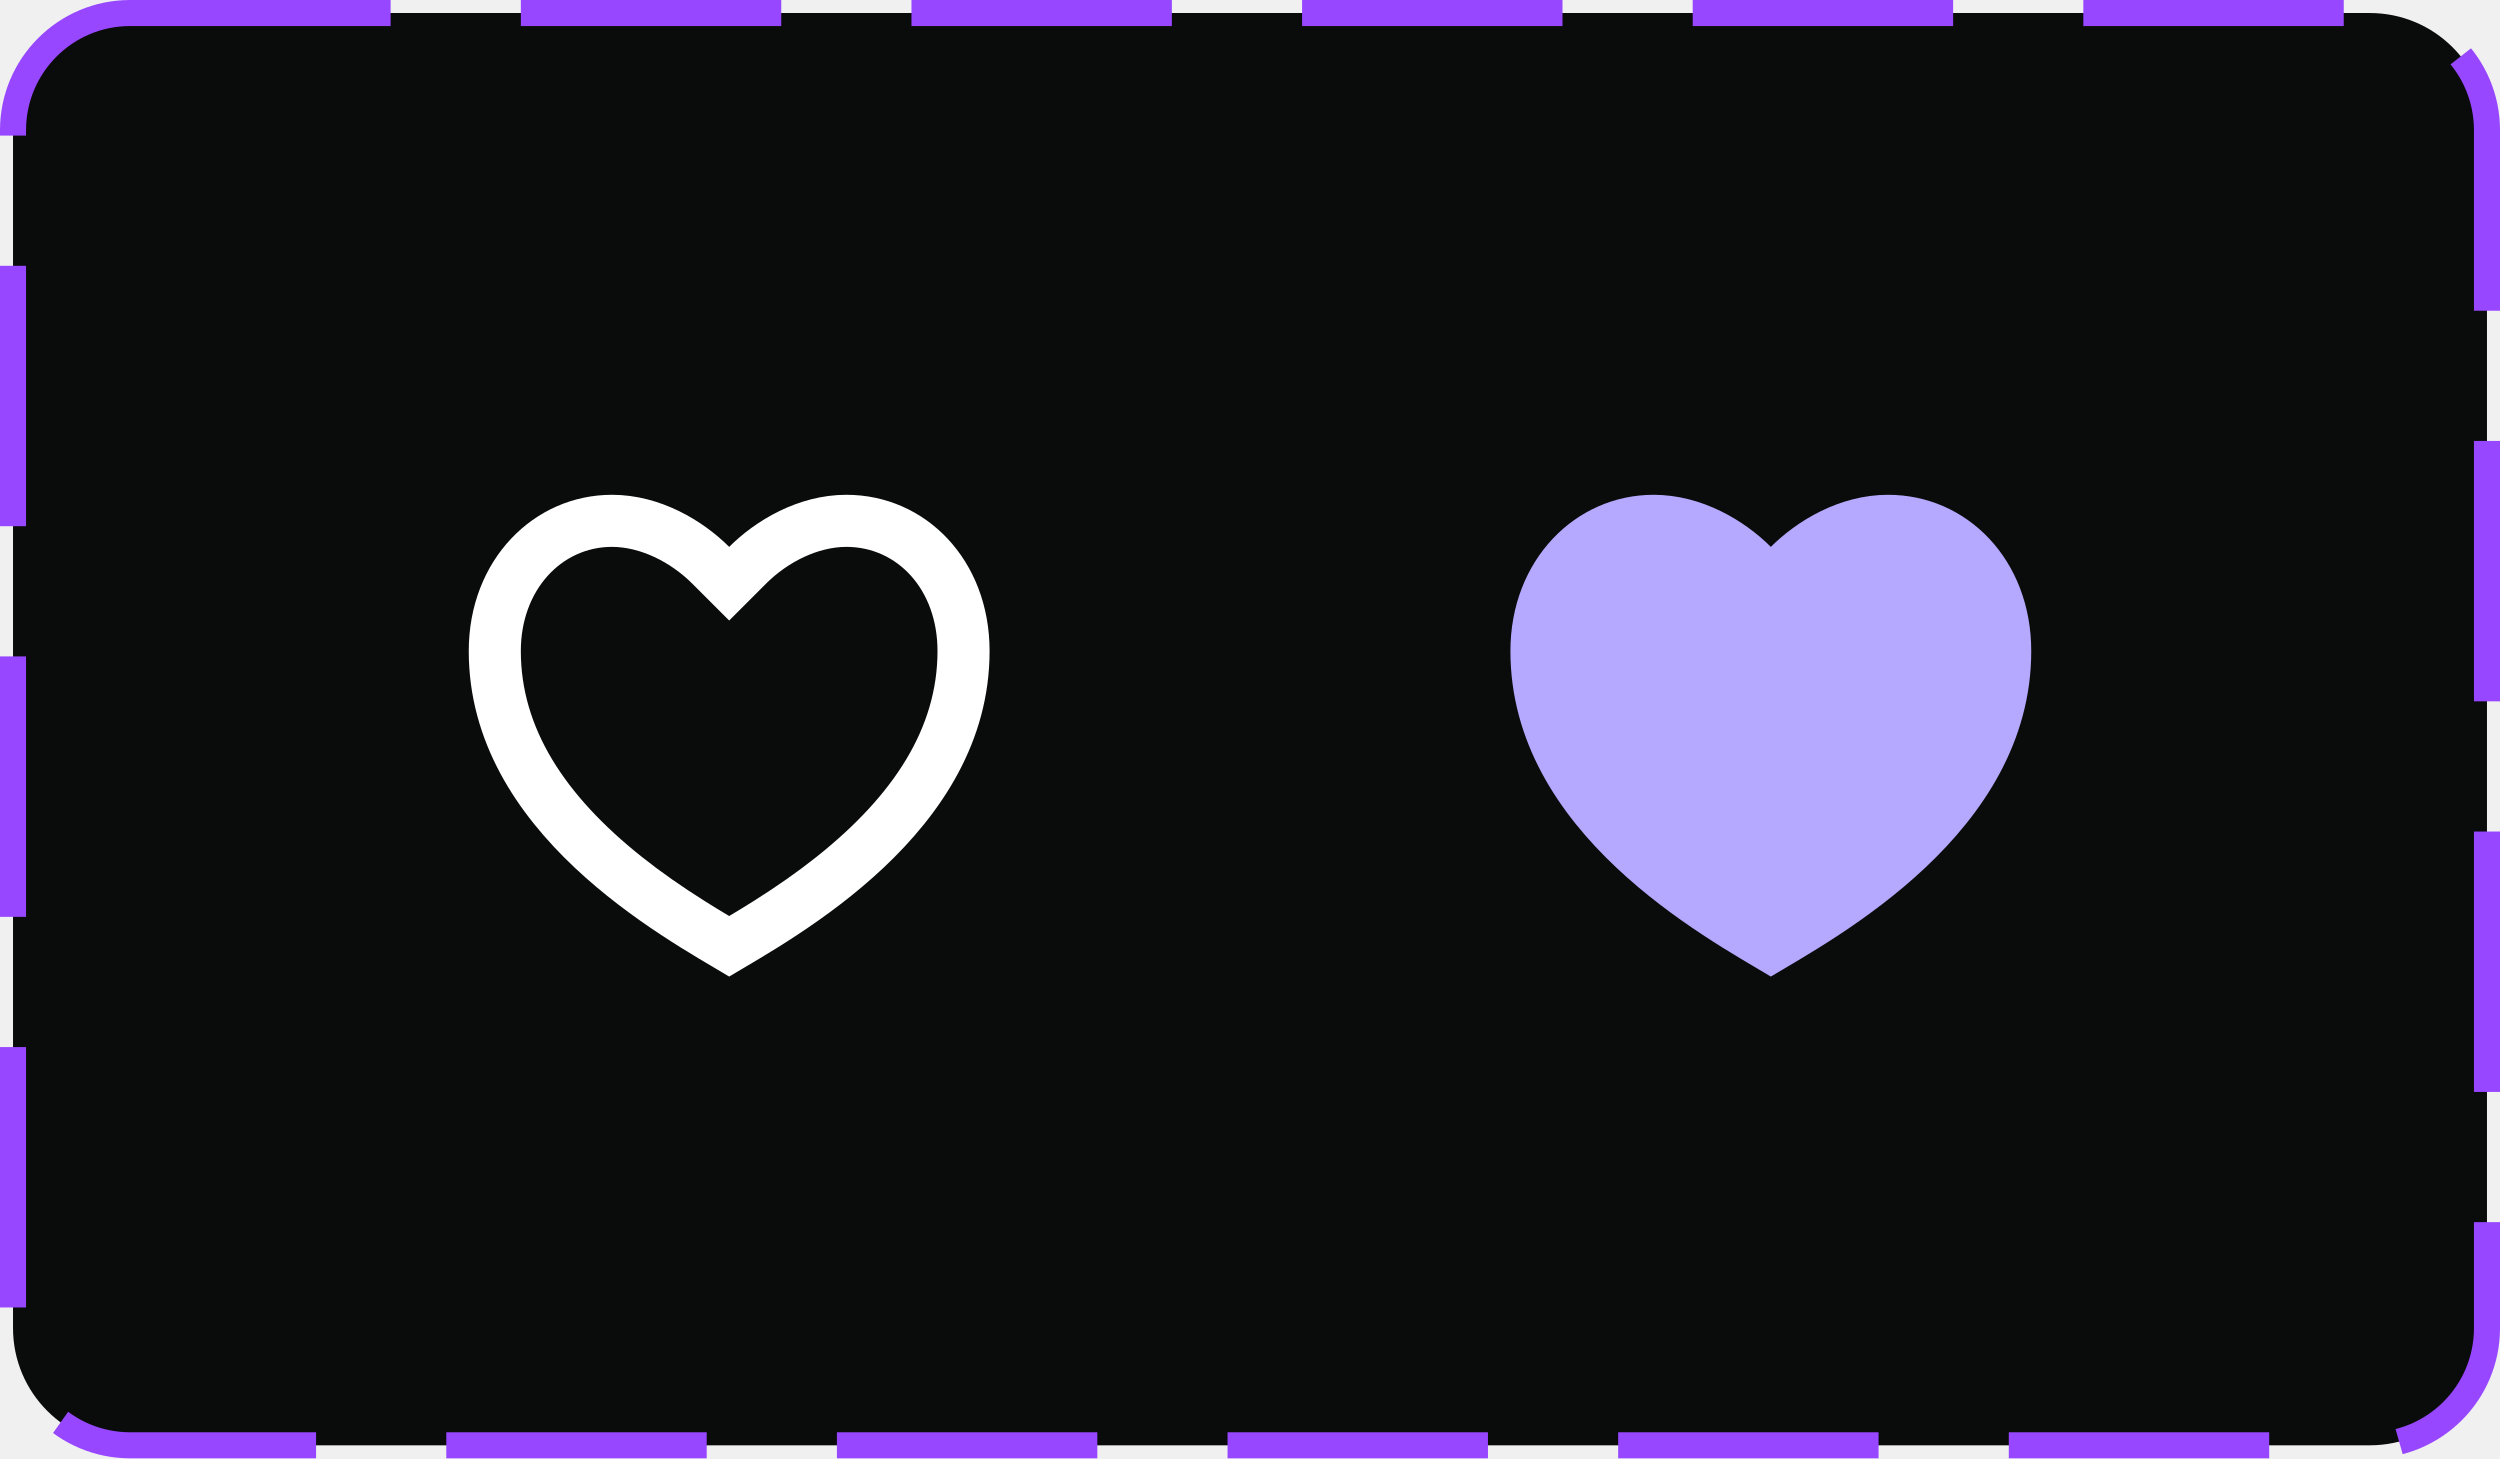
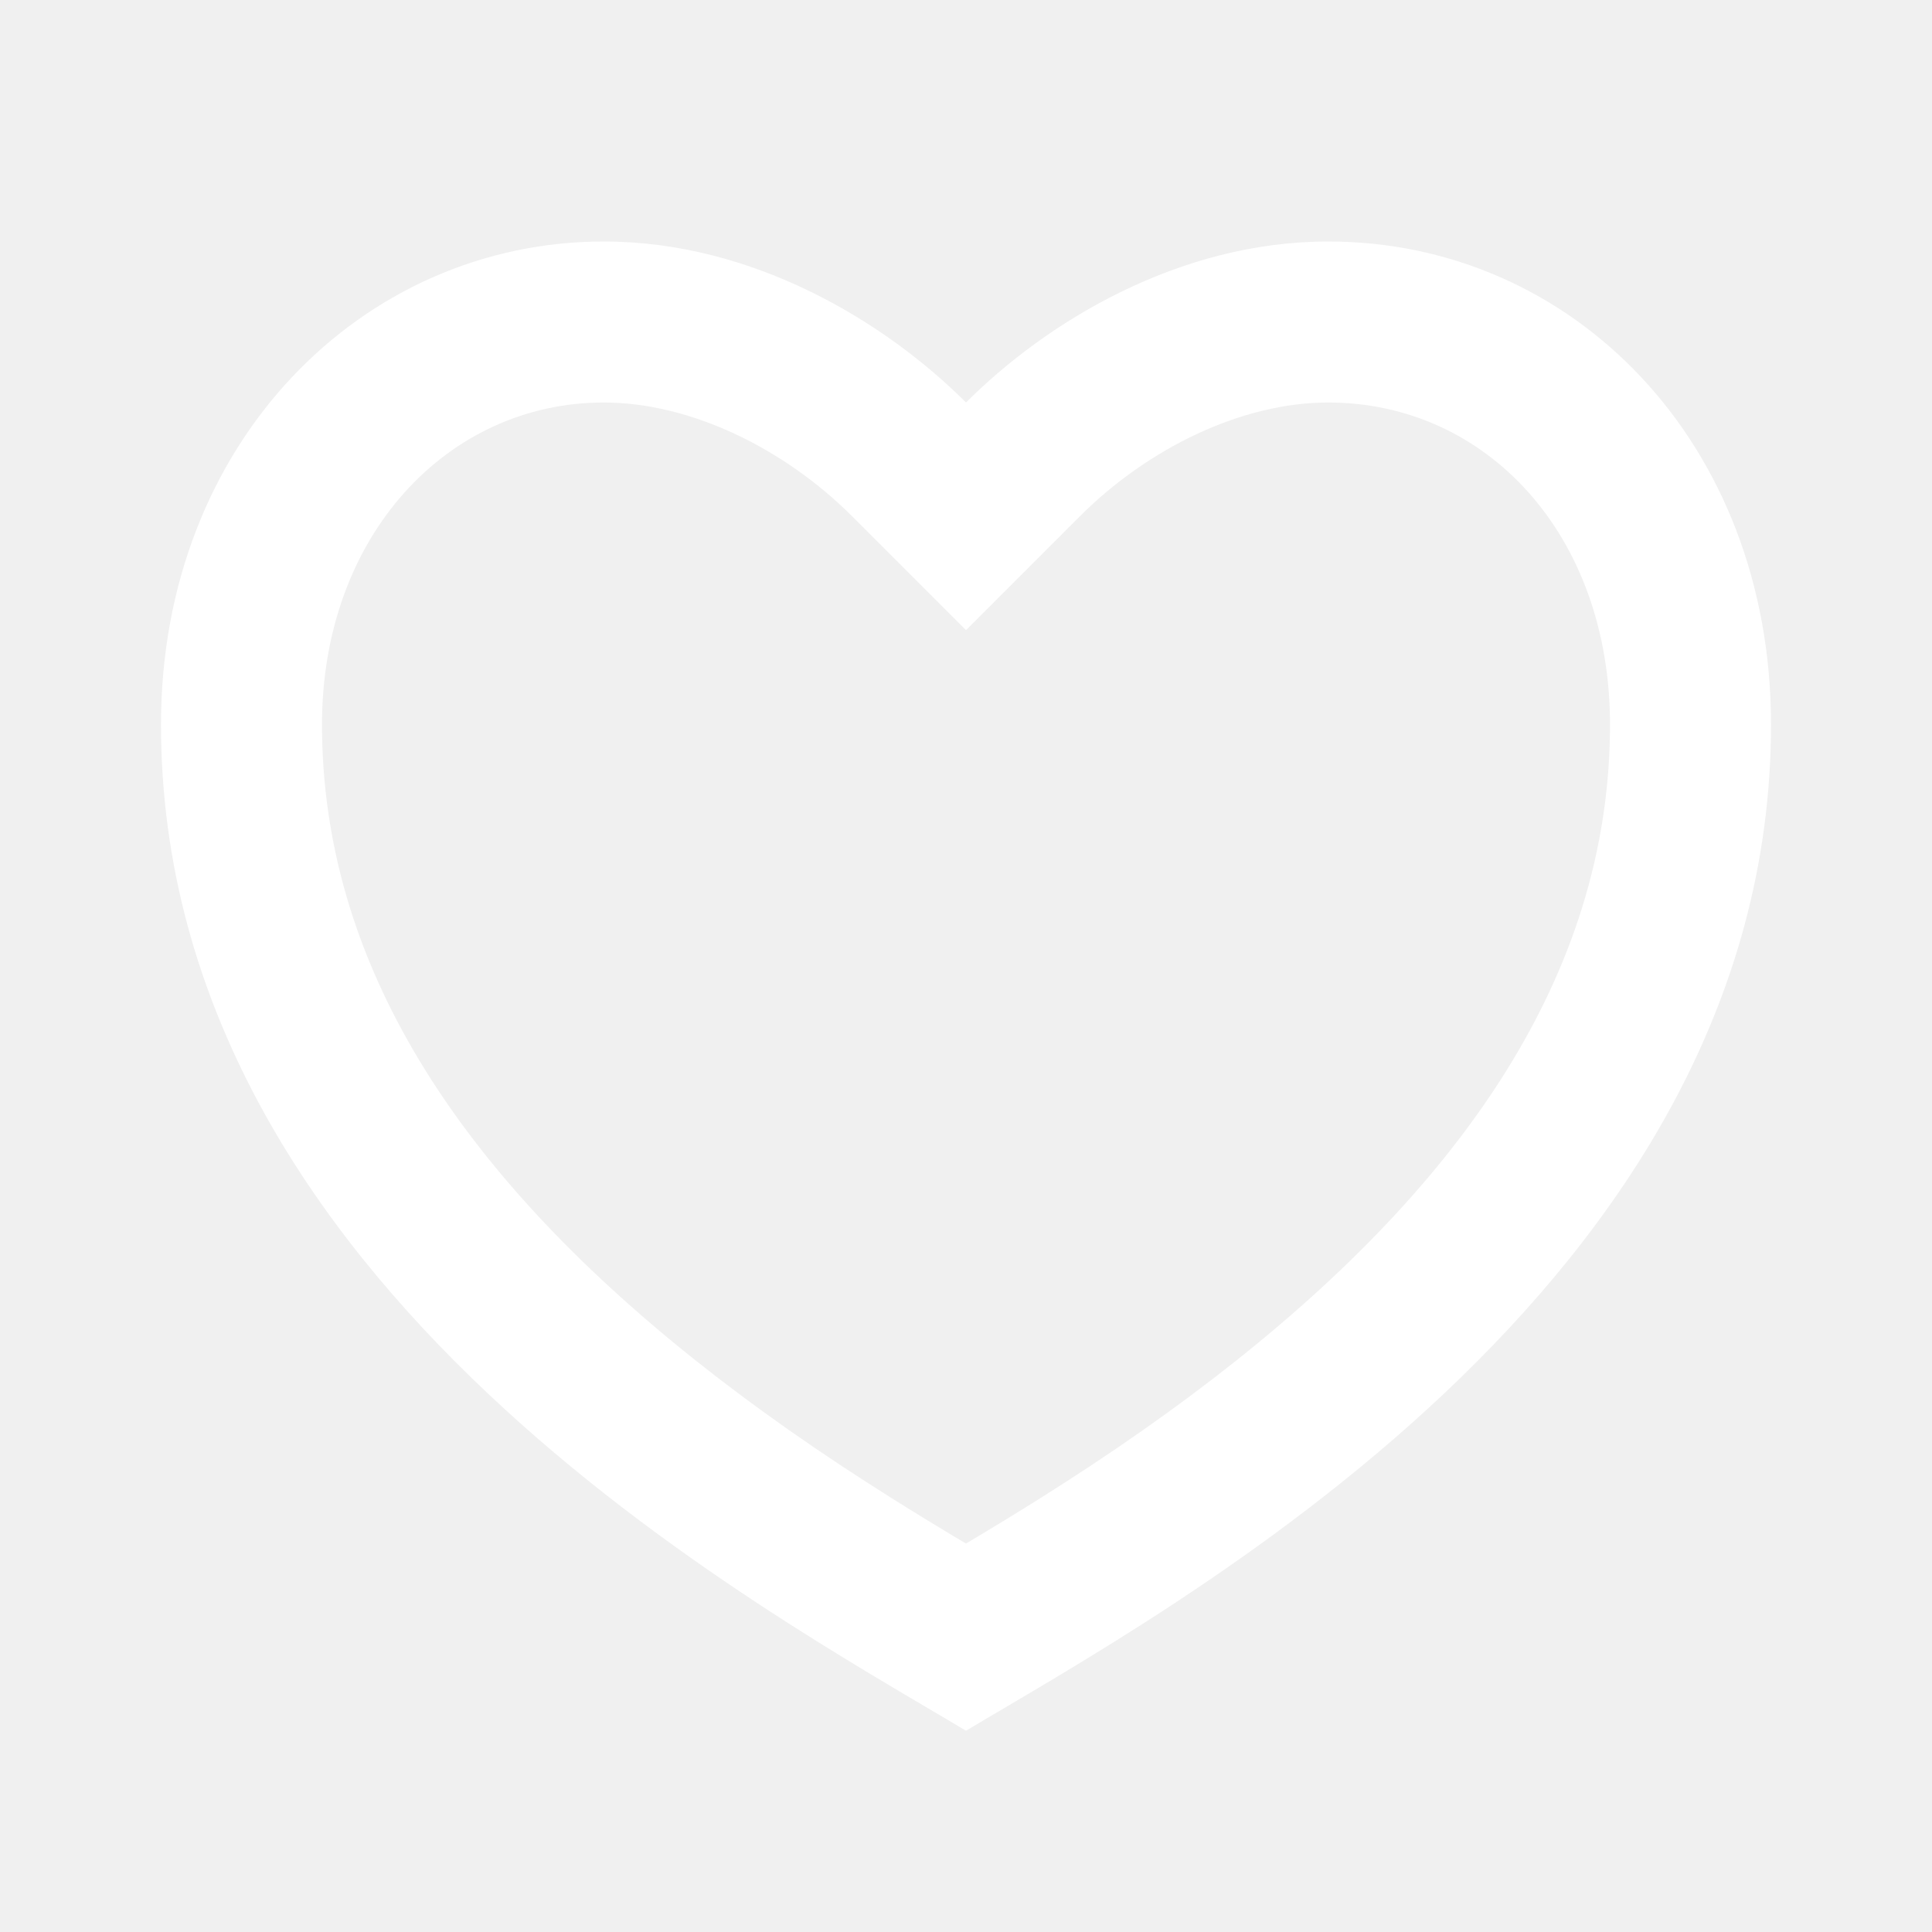
- <svg xmlns="http://www.w3.org/2000/svg" width="96" height="56" viewBox="0 0 96 56" fill="none">
-   <rect x="0.5" y="0.5" width="95" height="55" rx="4.5" fill="#0A0B0B" />
-   <rect x="0.5" y="0.5" width="95" height="55" rx="4.5" stroke="#9747FF" stroke-dasharray="10 5" />
-   <path d="M32.5 19C35.538 19 38 21.5 38 25C38 32 30.5 36 28 37.5C25.5 36 18 32 18 25C18 21.5 20.5 19 23.5 19C25.36 19 27 20 28 21C29 20 30.64 19 32.5 19ZM28.934 34.604C29.816 34.048 30.61 33.495 31.355 32.903C34.334 30.533 36 27.944 36 25C36 22.641 34.463 21 32.5 21C31.424 21 30.259 21.569 29.414 22.414L28 23.828L26.586 22.414C25.741 21.569 24.576 21 23.5 21C21.559 21 20 22.657 20 25C20 27.944 21.666 30.533 24.645 32.903C25.39 33.495 26.184 34.048 27.066 34.604C27.365 34.792 27.661 34.973 28 35.175C28.339 34.973 28.635 34.792 28.934 34.604Z" fill="white" />
-   <path d="M72.5 19C75.538 19 78 21.5 78 25C78 32 70.5 36 68 37.5C65.5 36 58 32 58 25C58 21.5 60.5 19 63.5 19C65.36 19 67 20 68 21C69 20 70.64 19 72.5 19Z" fill="#B4A9FF" />
+ <svg xmlns="http://www.w3.org/2000/svg" width="24" height="24" viewBox="0 0 24 24" fill="none">
+   <path d="M16.5 3C19.538 3 22 5.5 22 9C22 16 14.5 20 12 21.5C9.5 20 2 16 2 9C2 5.5 4.5 3 7.5 3C9.36 3 11 4 12 5C13 4 14.64 3 16.5 3ZM12.934 18.604C13.816 18.049 14.61 17.495 15.355 16.903C18.334 14.533 20 11.944 20 9C20 6.641 18.463 5 16.5 5C15.424 5 14.259 5.569 13.414 6.414L12 7.828L10.586 6.414C9.741 5.569 8.576 5 7.5 5C5.559 5 4 6.657 4 9C4 11.944 5.666 14.533 8.645 16.903C9.39 17.495 10.184 18.049 11.066 18.604C11.365 18.792 11.661 18.973 12 19.175C12.339 18.973 12.635 18.792 12.934 18.604Z" fill="white" />
</svg>
